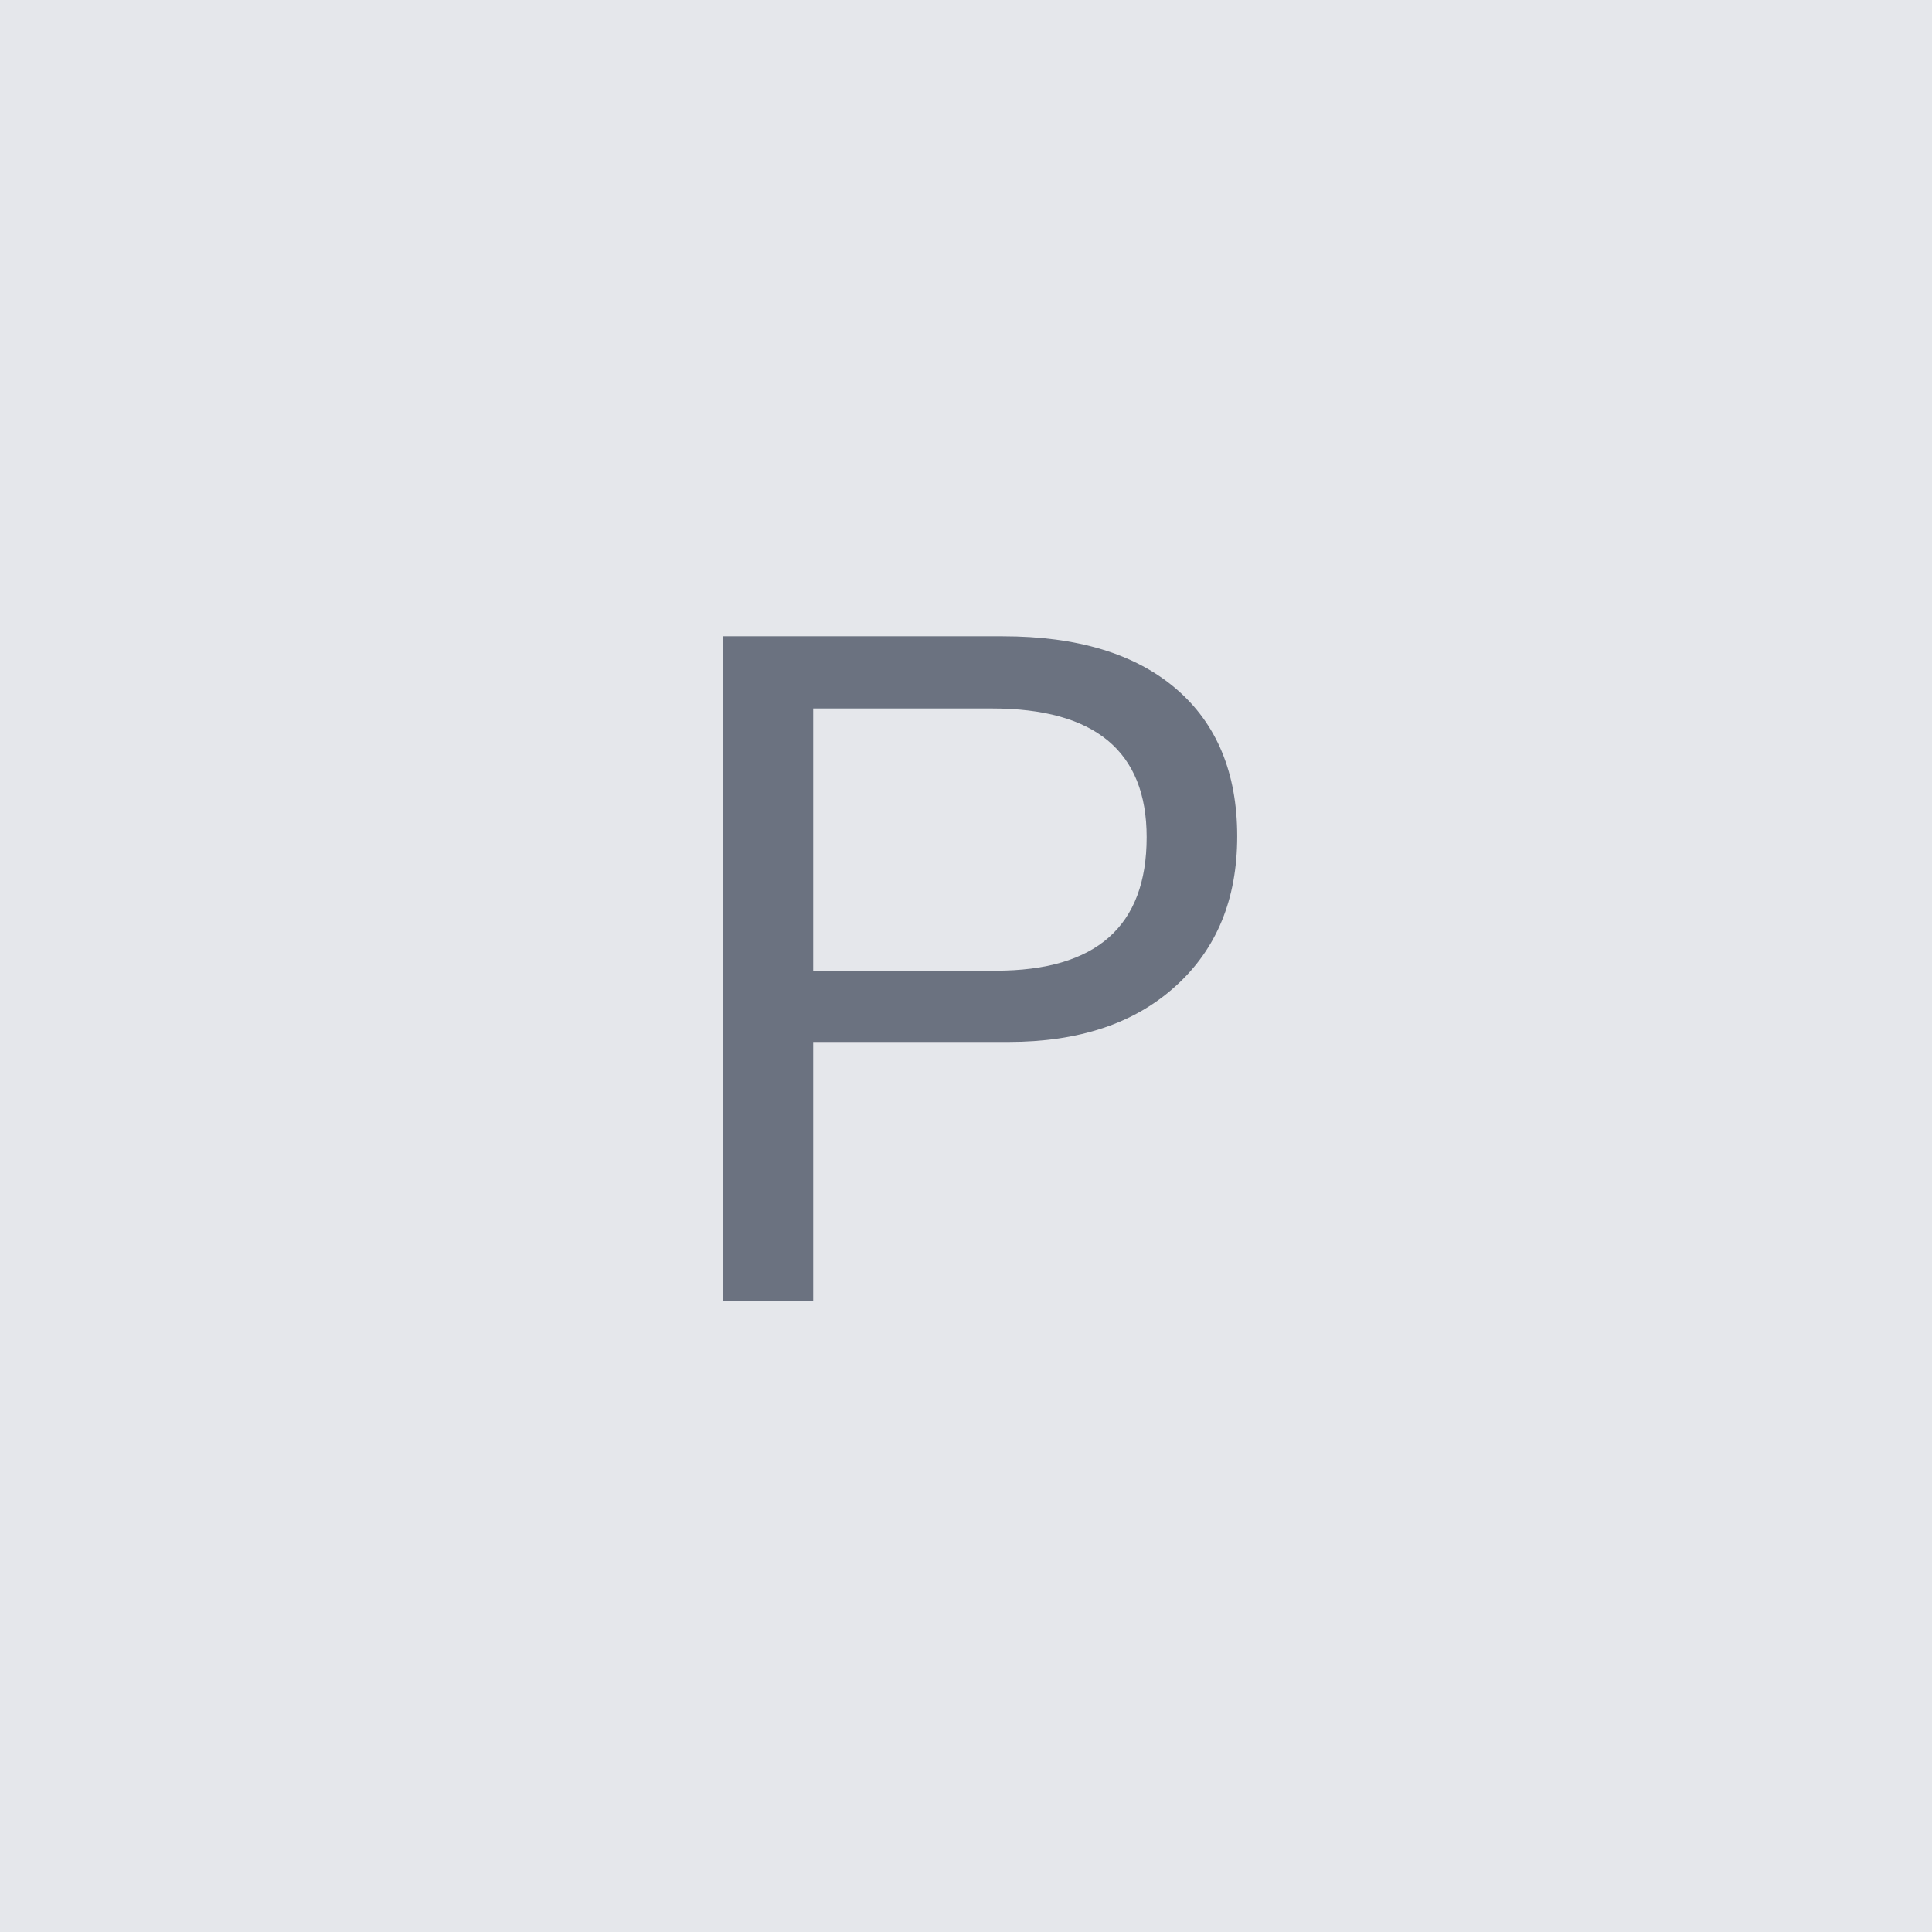
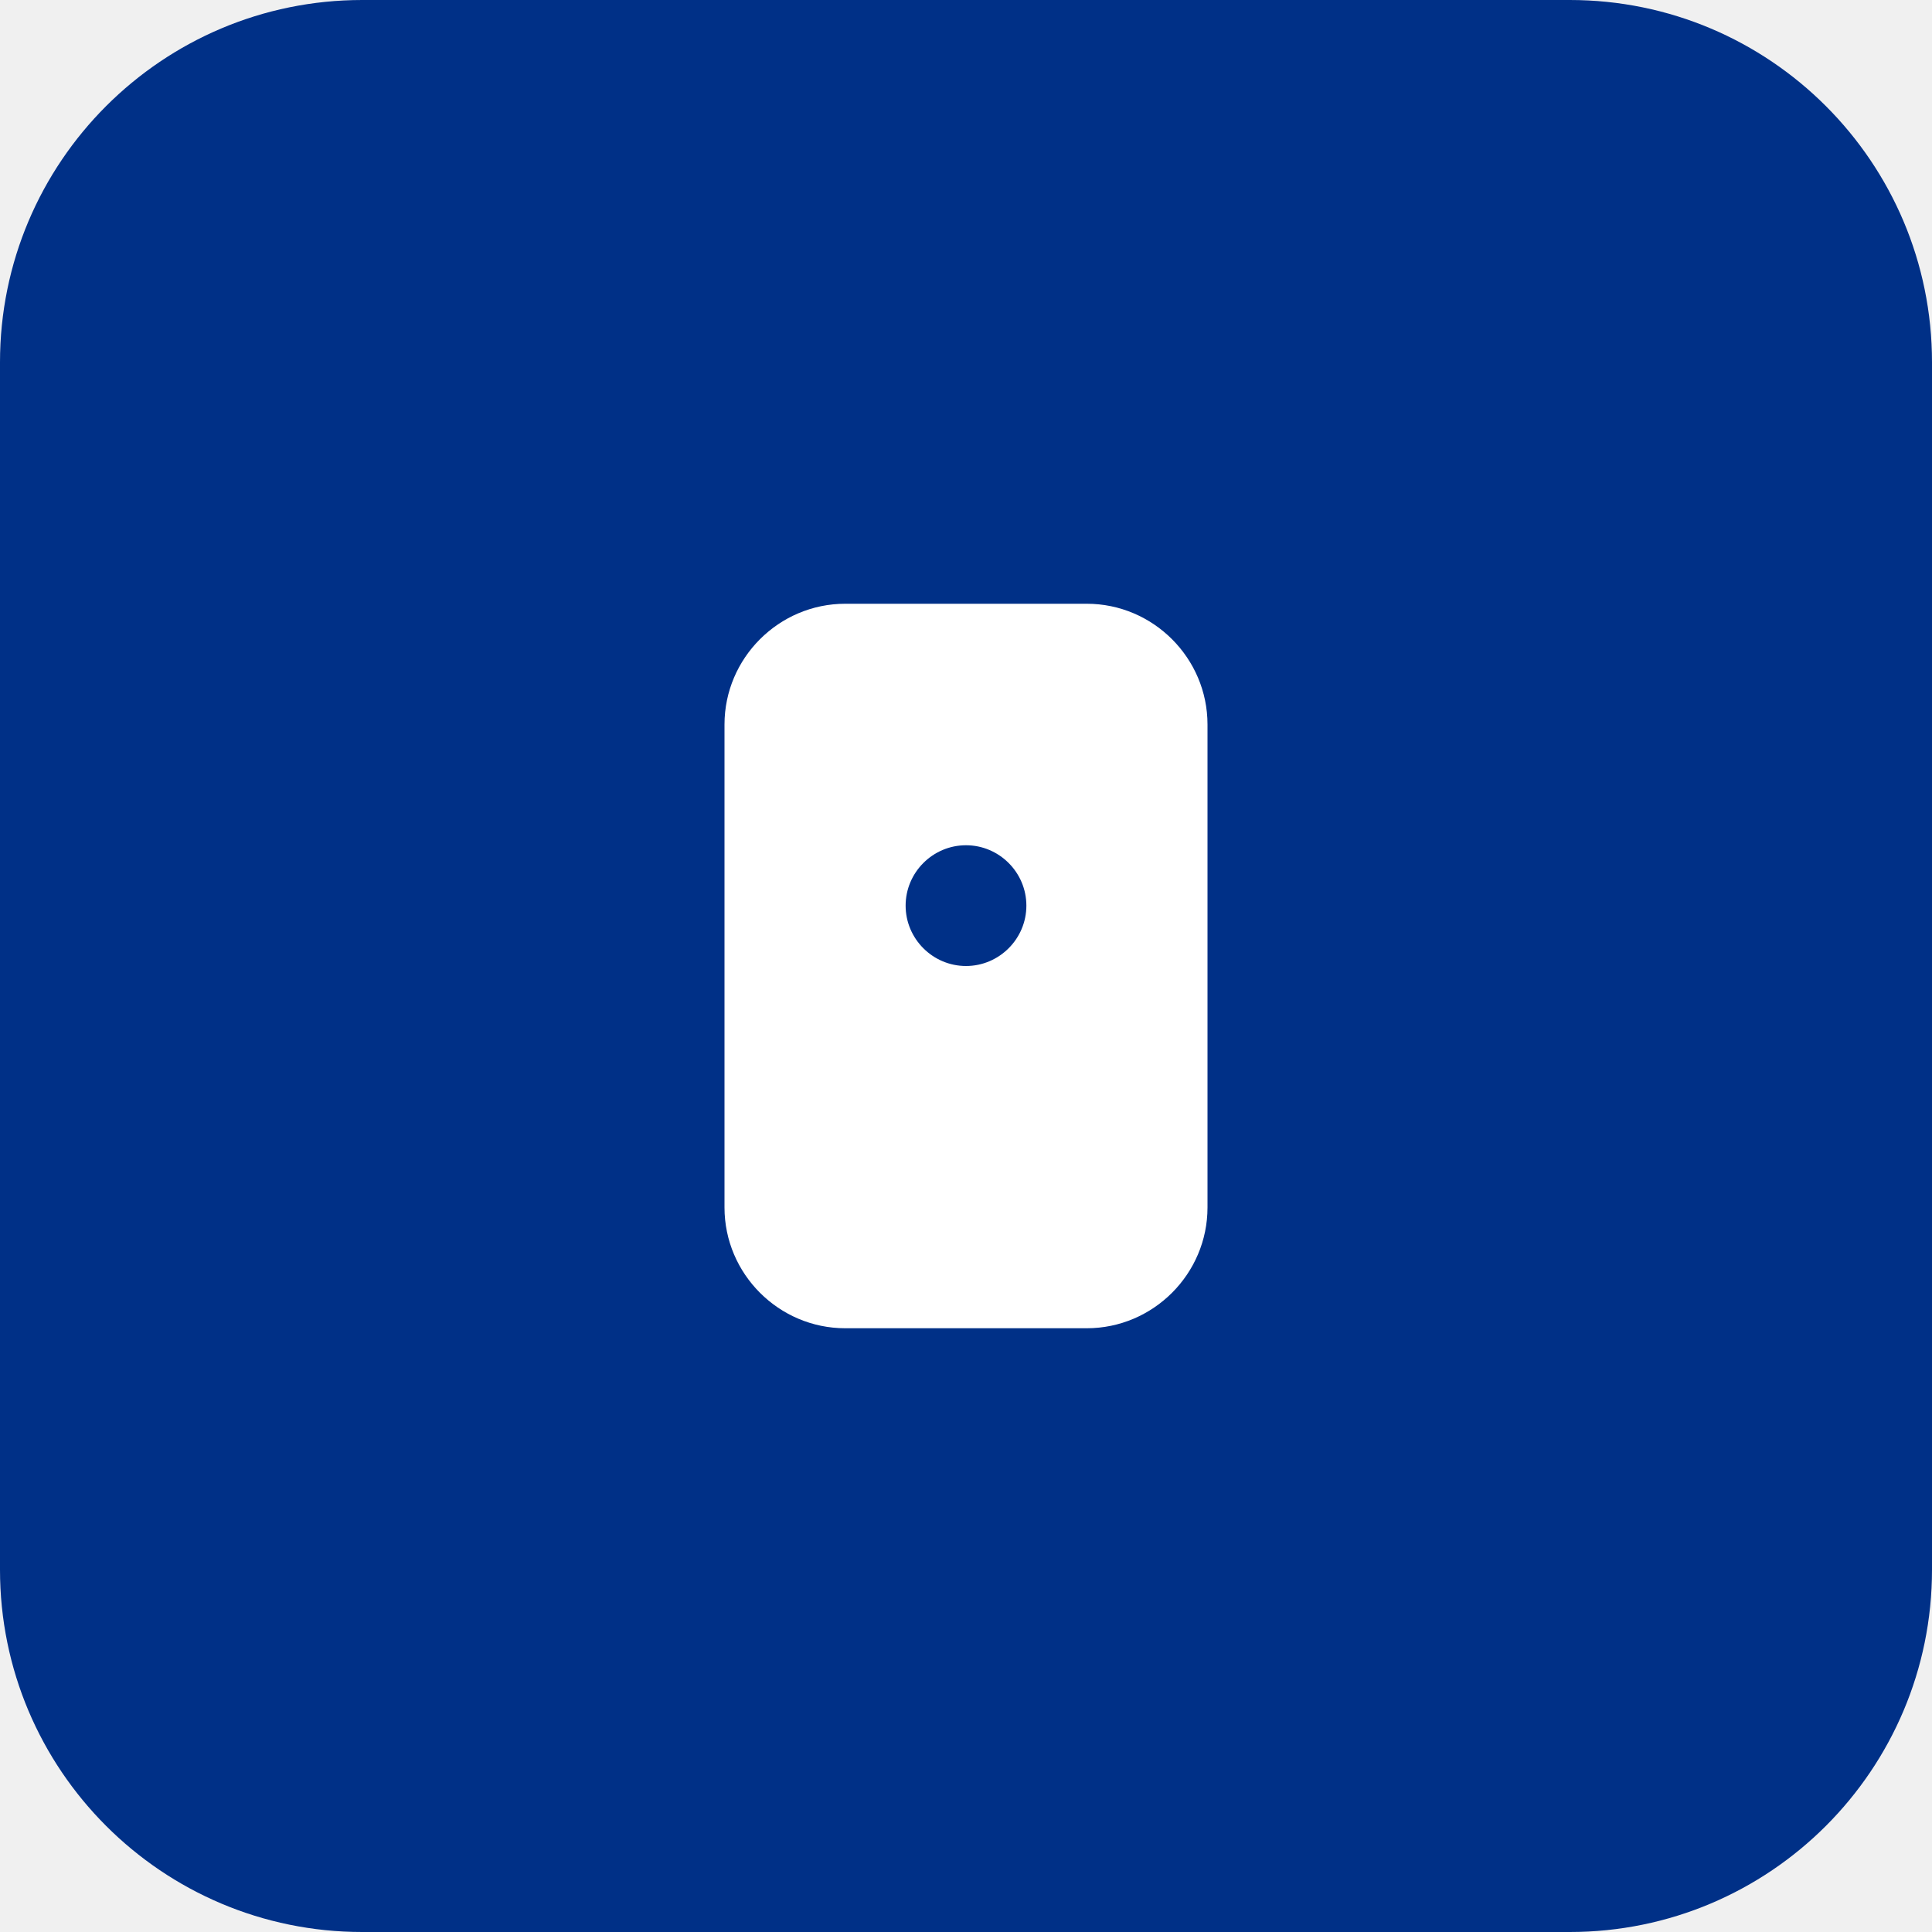
- <svg xmlns="http://www.w3.org/2000/svg" width="64" height="64">
-   <rect width="64" height="64" fill="#e5e7eb" />
-   <text x="50%" y="50%" dominant-baseline="central" text-anchor="middle" fill="#6b7280" font-size="32" font-family="Arial, sans-serif">P</text>
+ <svg xmlns="http://www.w3.org/2000/svg" width="64px" height="64px" viewBox="0 0 64 64" version="1.1">
+   <g stroke="none" stroke-width="1" fill="none" fill-rule="evenodd">
+     <rect fill="#003087" x="0" y="0" width="64" height="64" rx="12" />
+     <path d="M40,24 C40,21.8 38.2,20 36,20 L28,20 C25.8,20 24,21.8 24,24 L24,40 C24,42.2 25.8,44 28,44 L36,44 C38.2,44 40,42.2 40,40 L40,24 Z M32,28 C33.1,28 34,28.9 34,30 C34,31.1 33.1,32 32,32 C30.9,32 30,31.1 30,30 C30,28.9 30.9,28 32,28 Z" fill="#FFFFFF" />
+   </g>
</svg>
